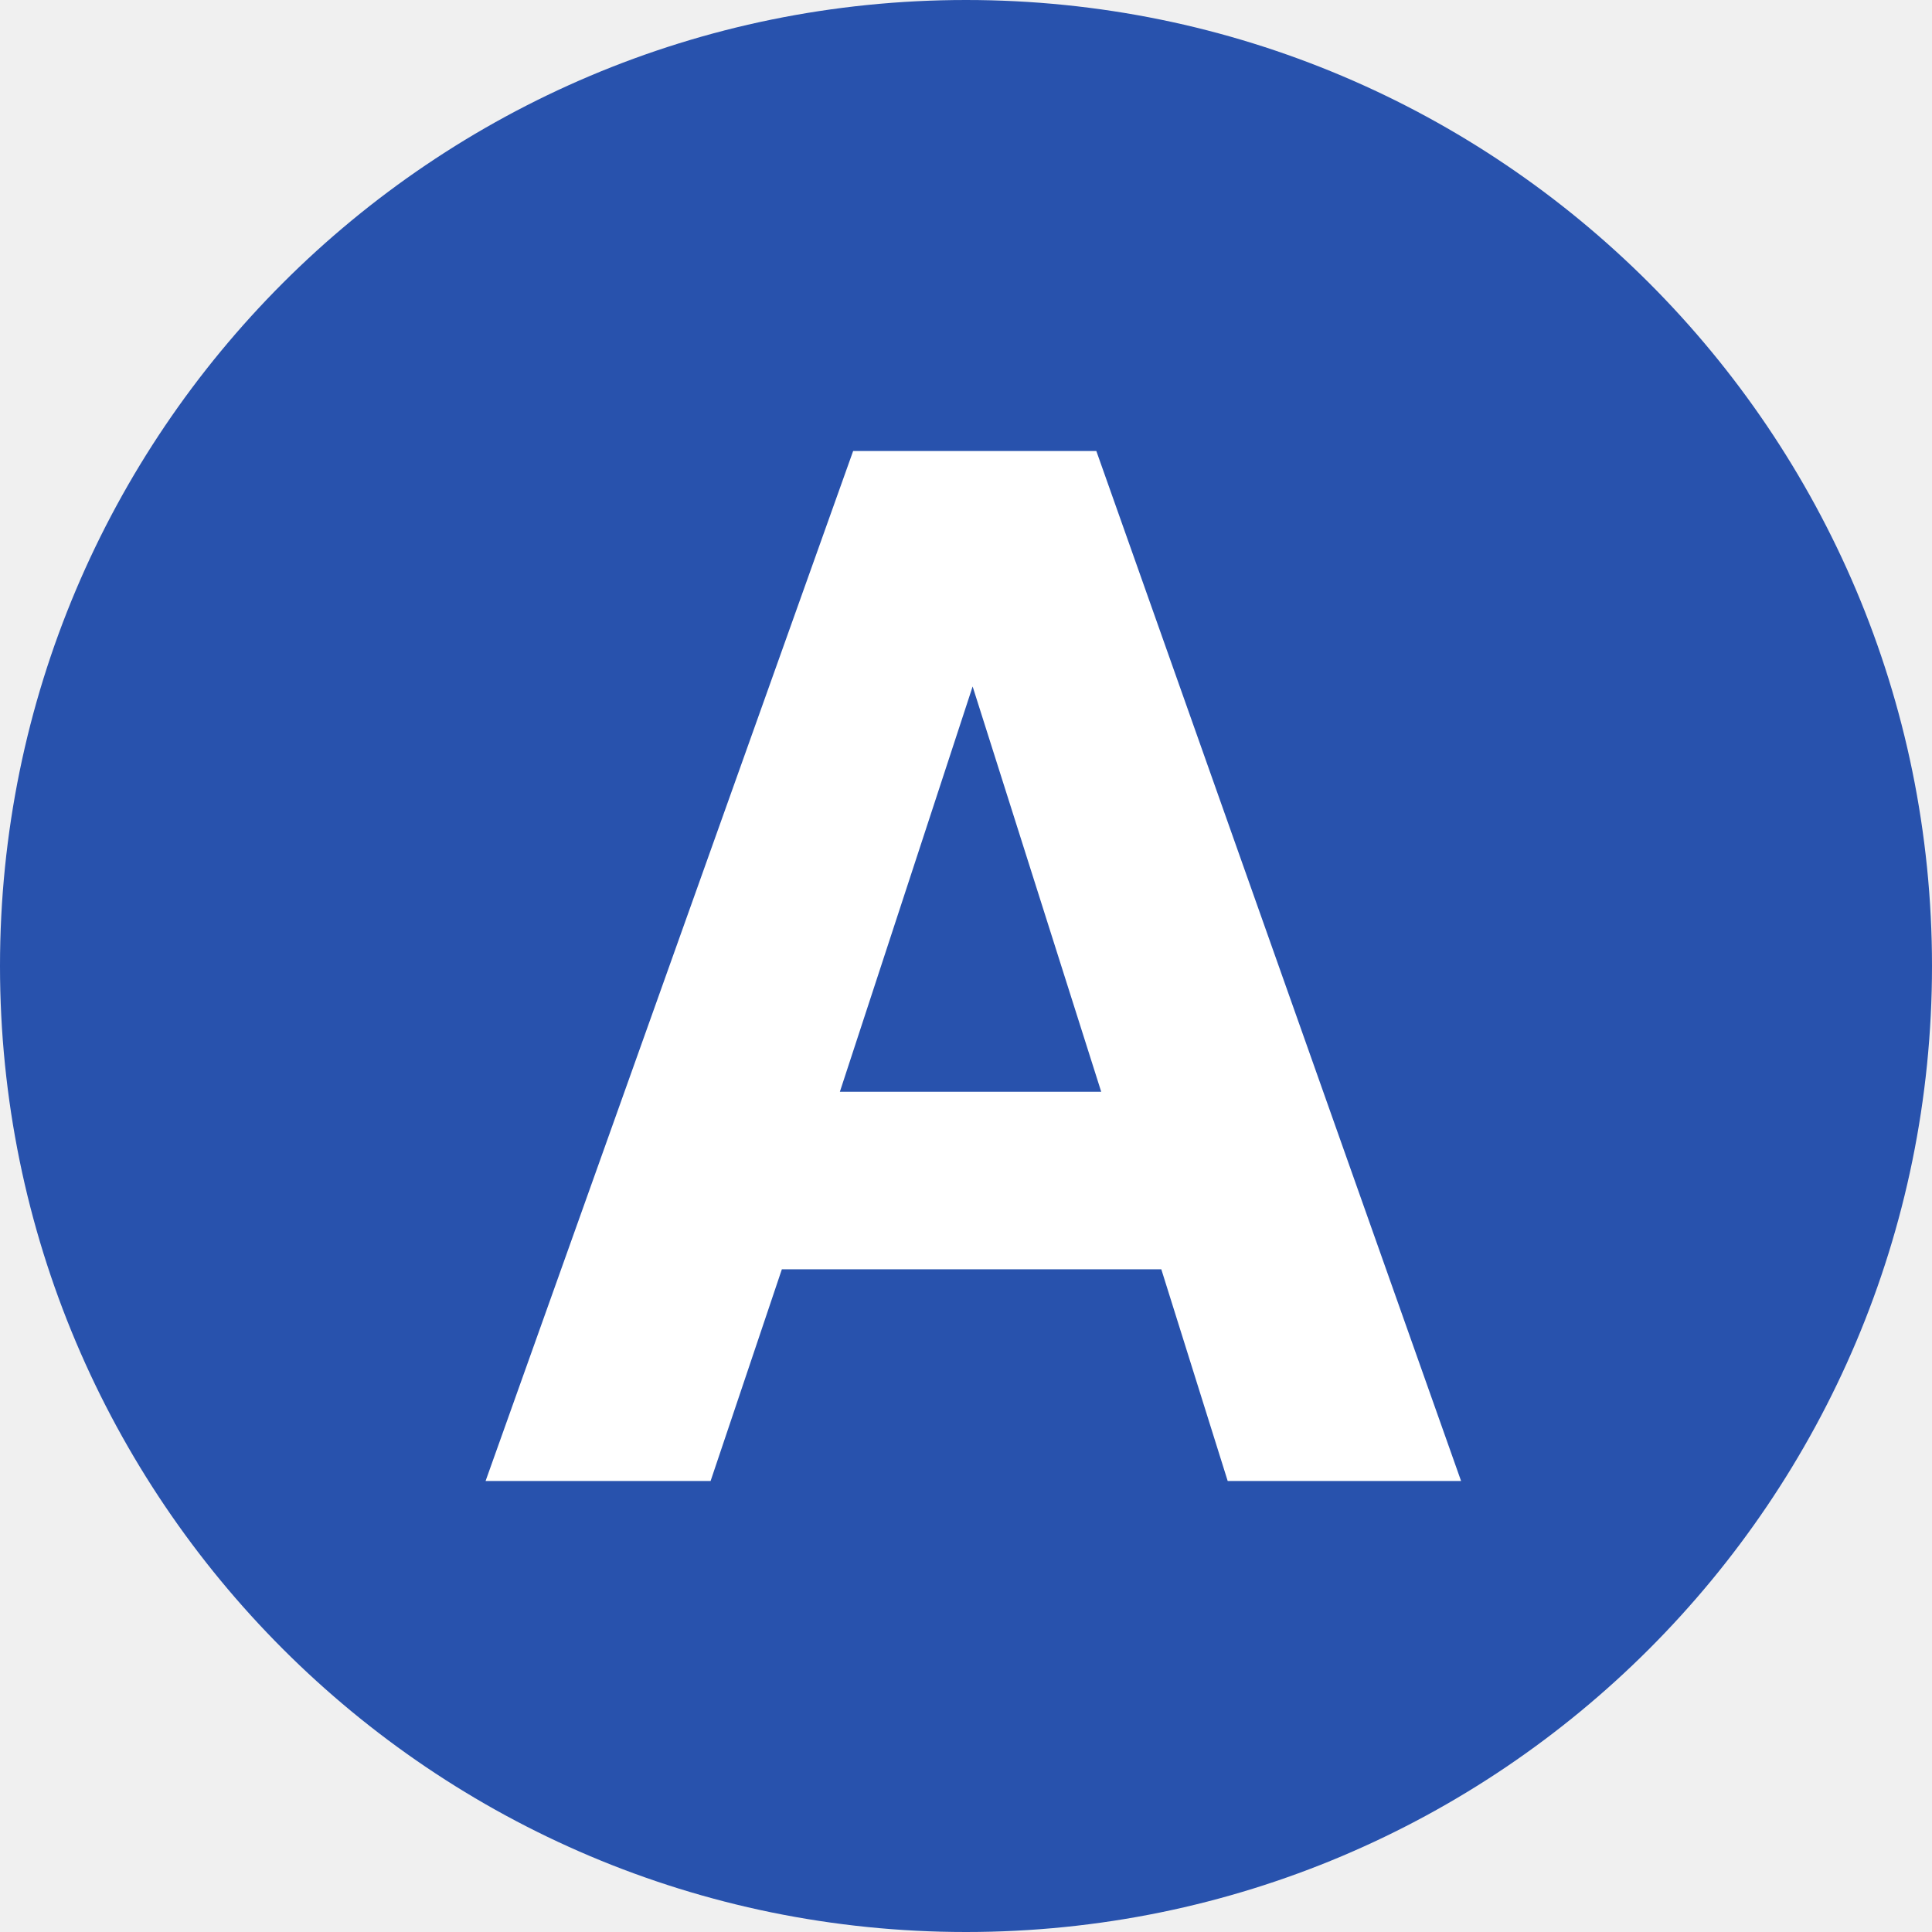
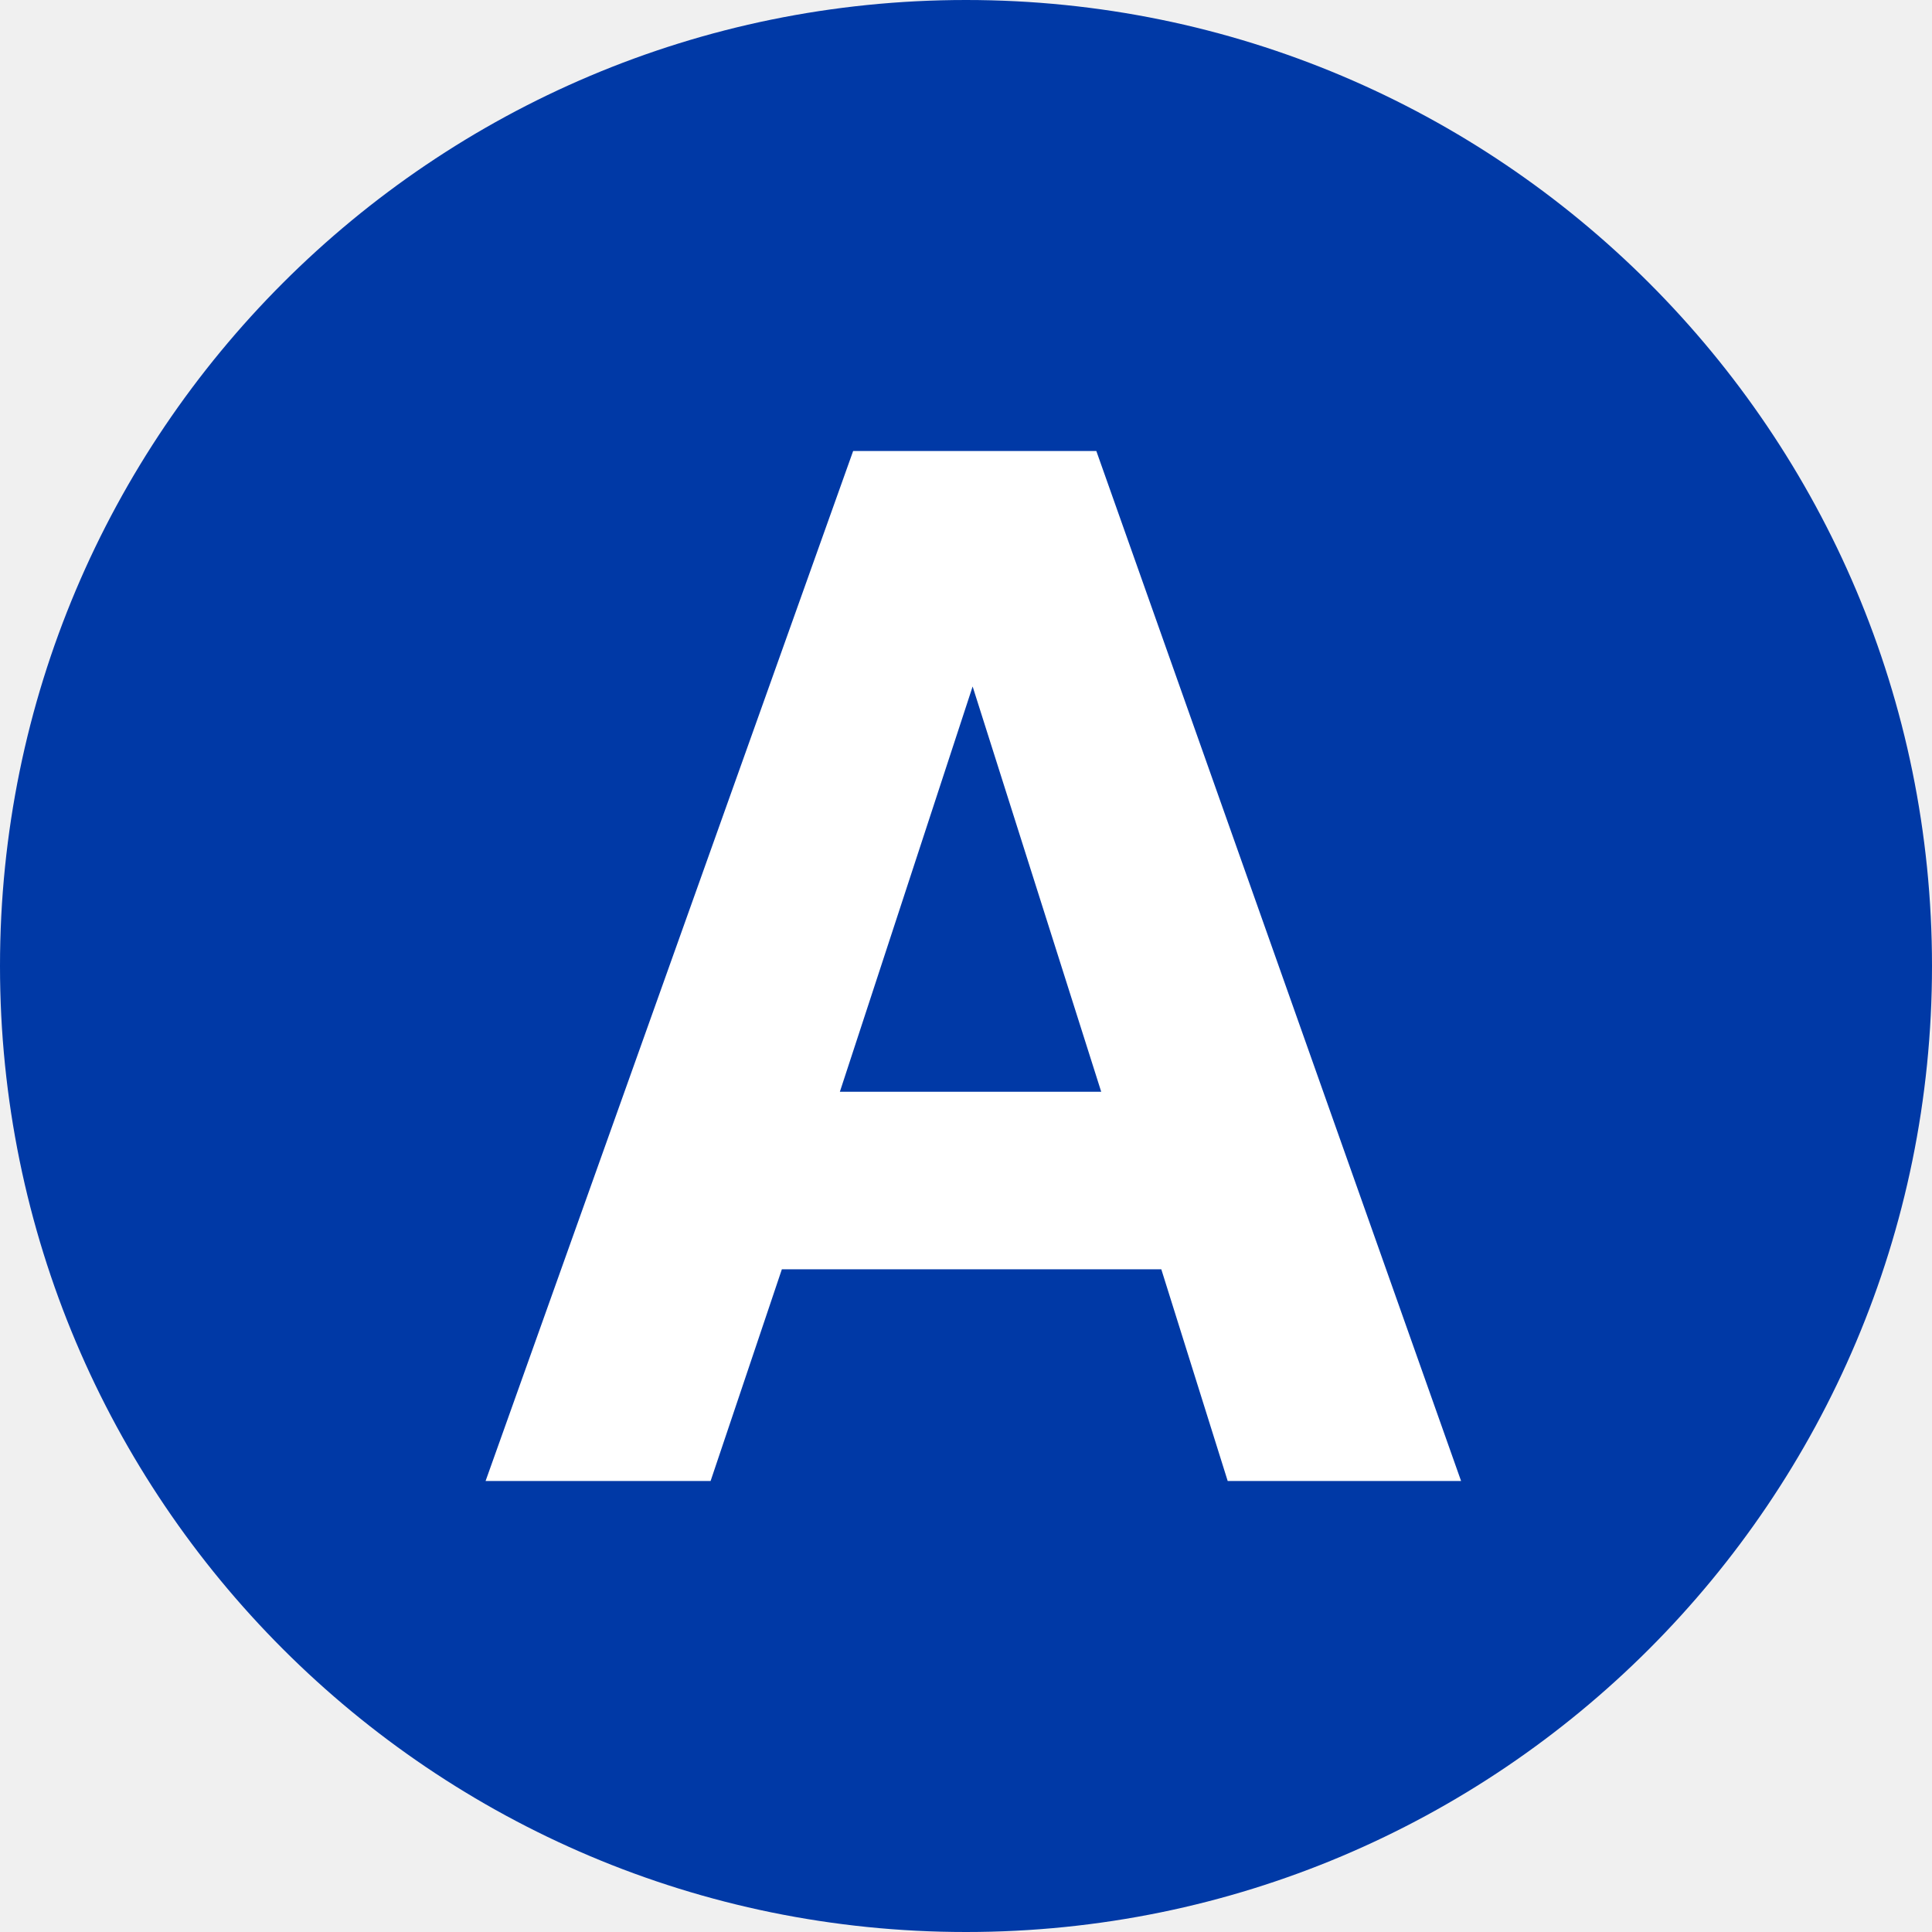
<svg xmlns="http://www.w3.org/2000/svg" width="100%" height="100%" viewBox="0 0 90 90" version="1.1" xml:space="preserve" style="fill-rule:evenodd;clip-rule:evenodd;stroke-linejoin:round;stroke-miterlimit:1.414;">
  <g id="A">
-     <circle cx="45" cy="45" r="45" style="fill:rgb(40,82,173);" />
+     <circle cx="45" cy="45" r="45" style="fill:rgb(0,57,166);" />
    <path d="M39.124,50.859L51.299,50.859L45.309,31.979L39.124,50.859ZM39.743,21.009L51.071,21.009L68.063,68.991L57.191,68.991L54.098,59.128L36.422,59.128L33.102,68.991L22.62,68.991L39.743,21.009Z" style="fill:white;fill-rule:nonzero;" />
  </g>
</svg>
